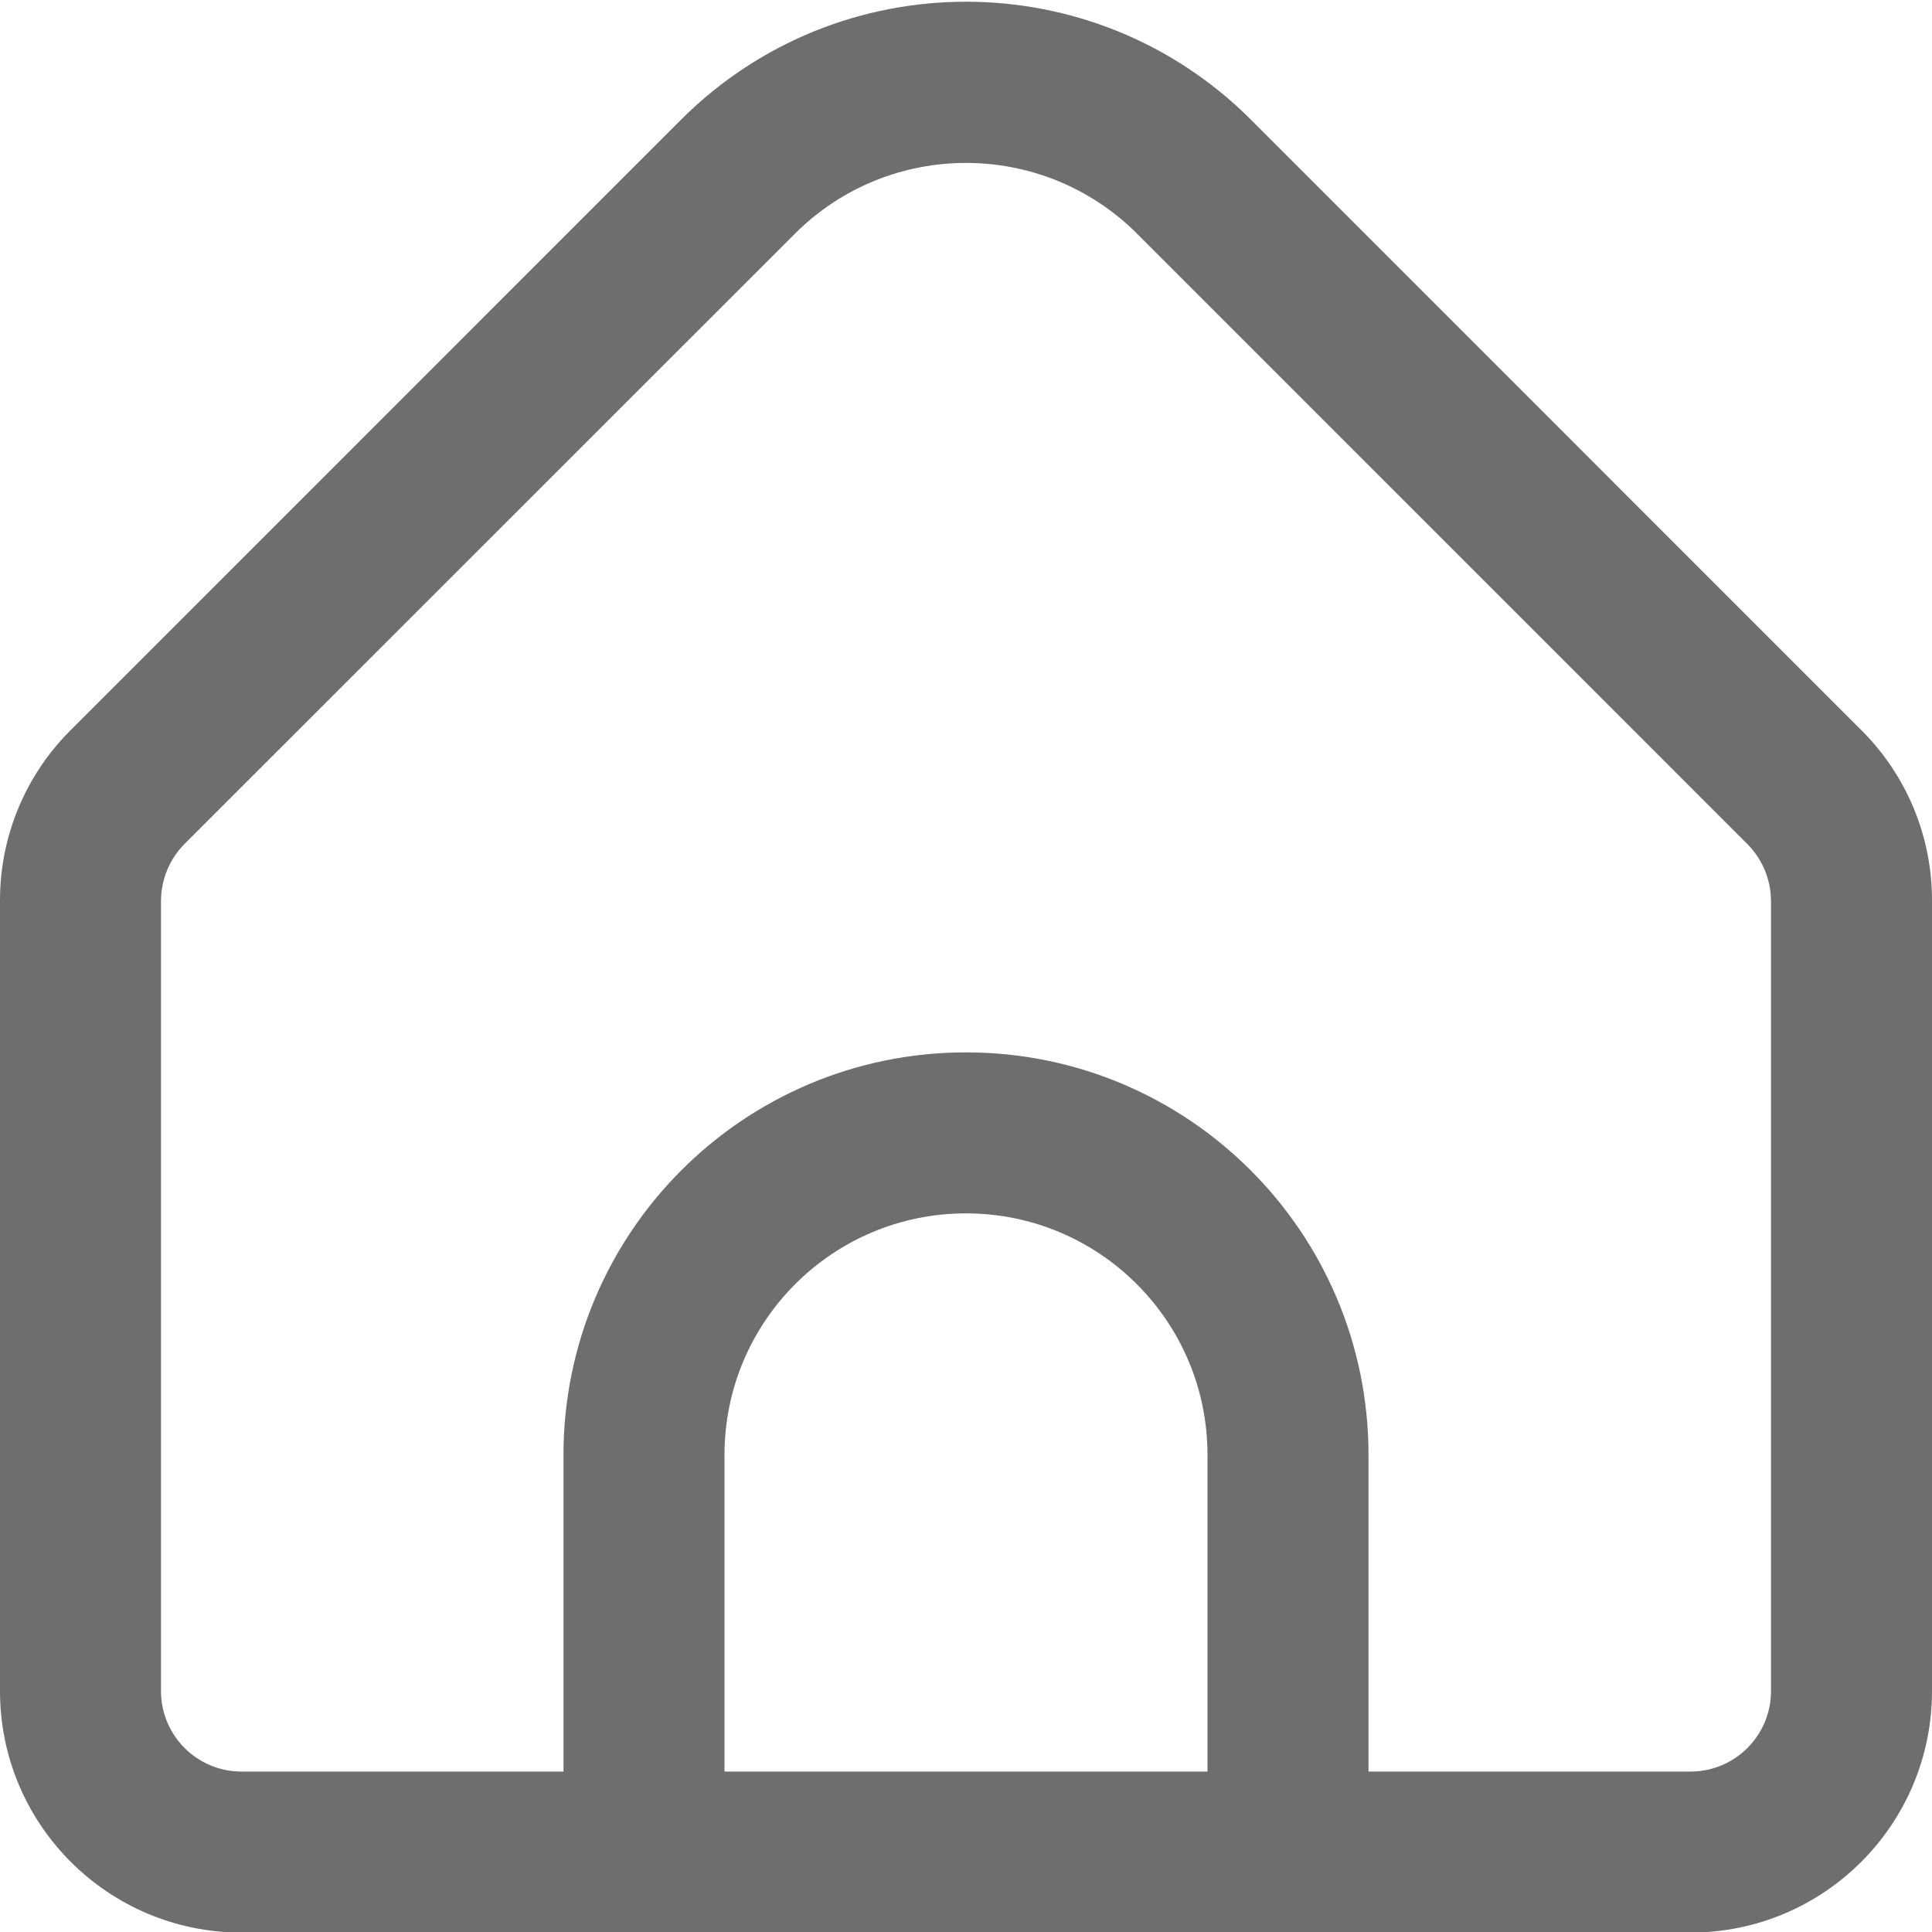
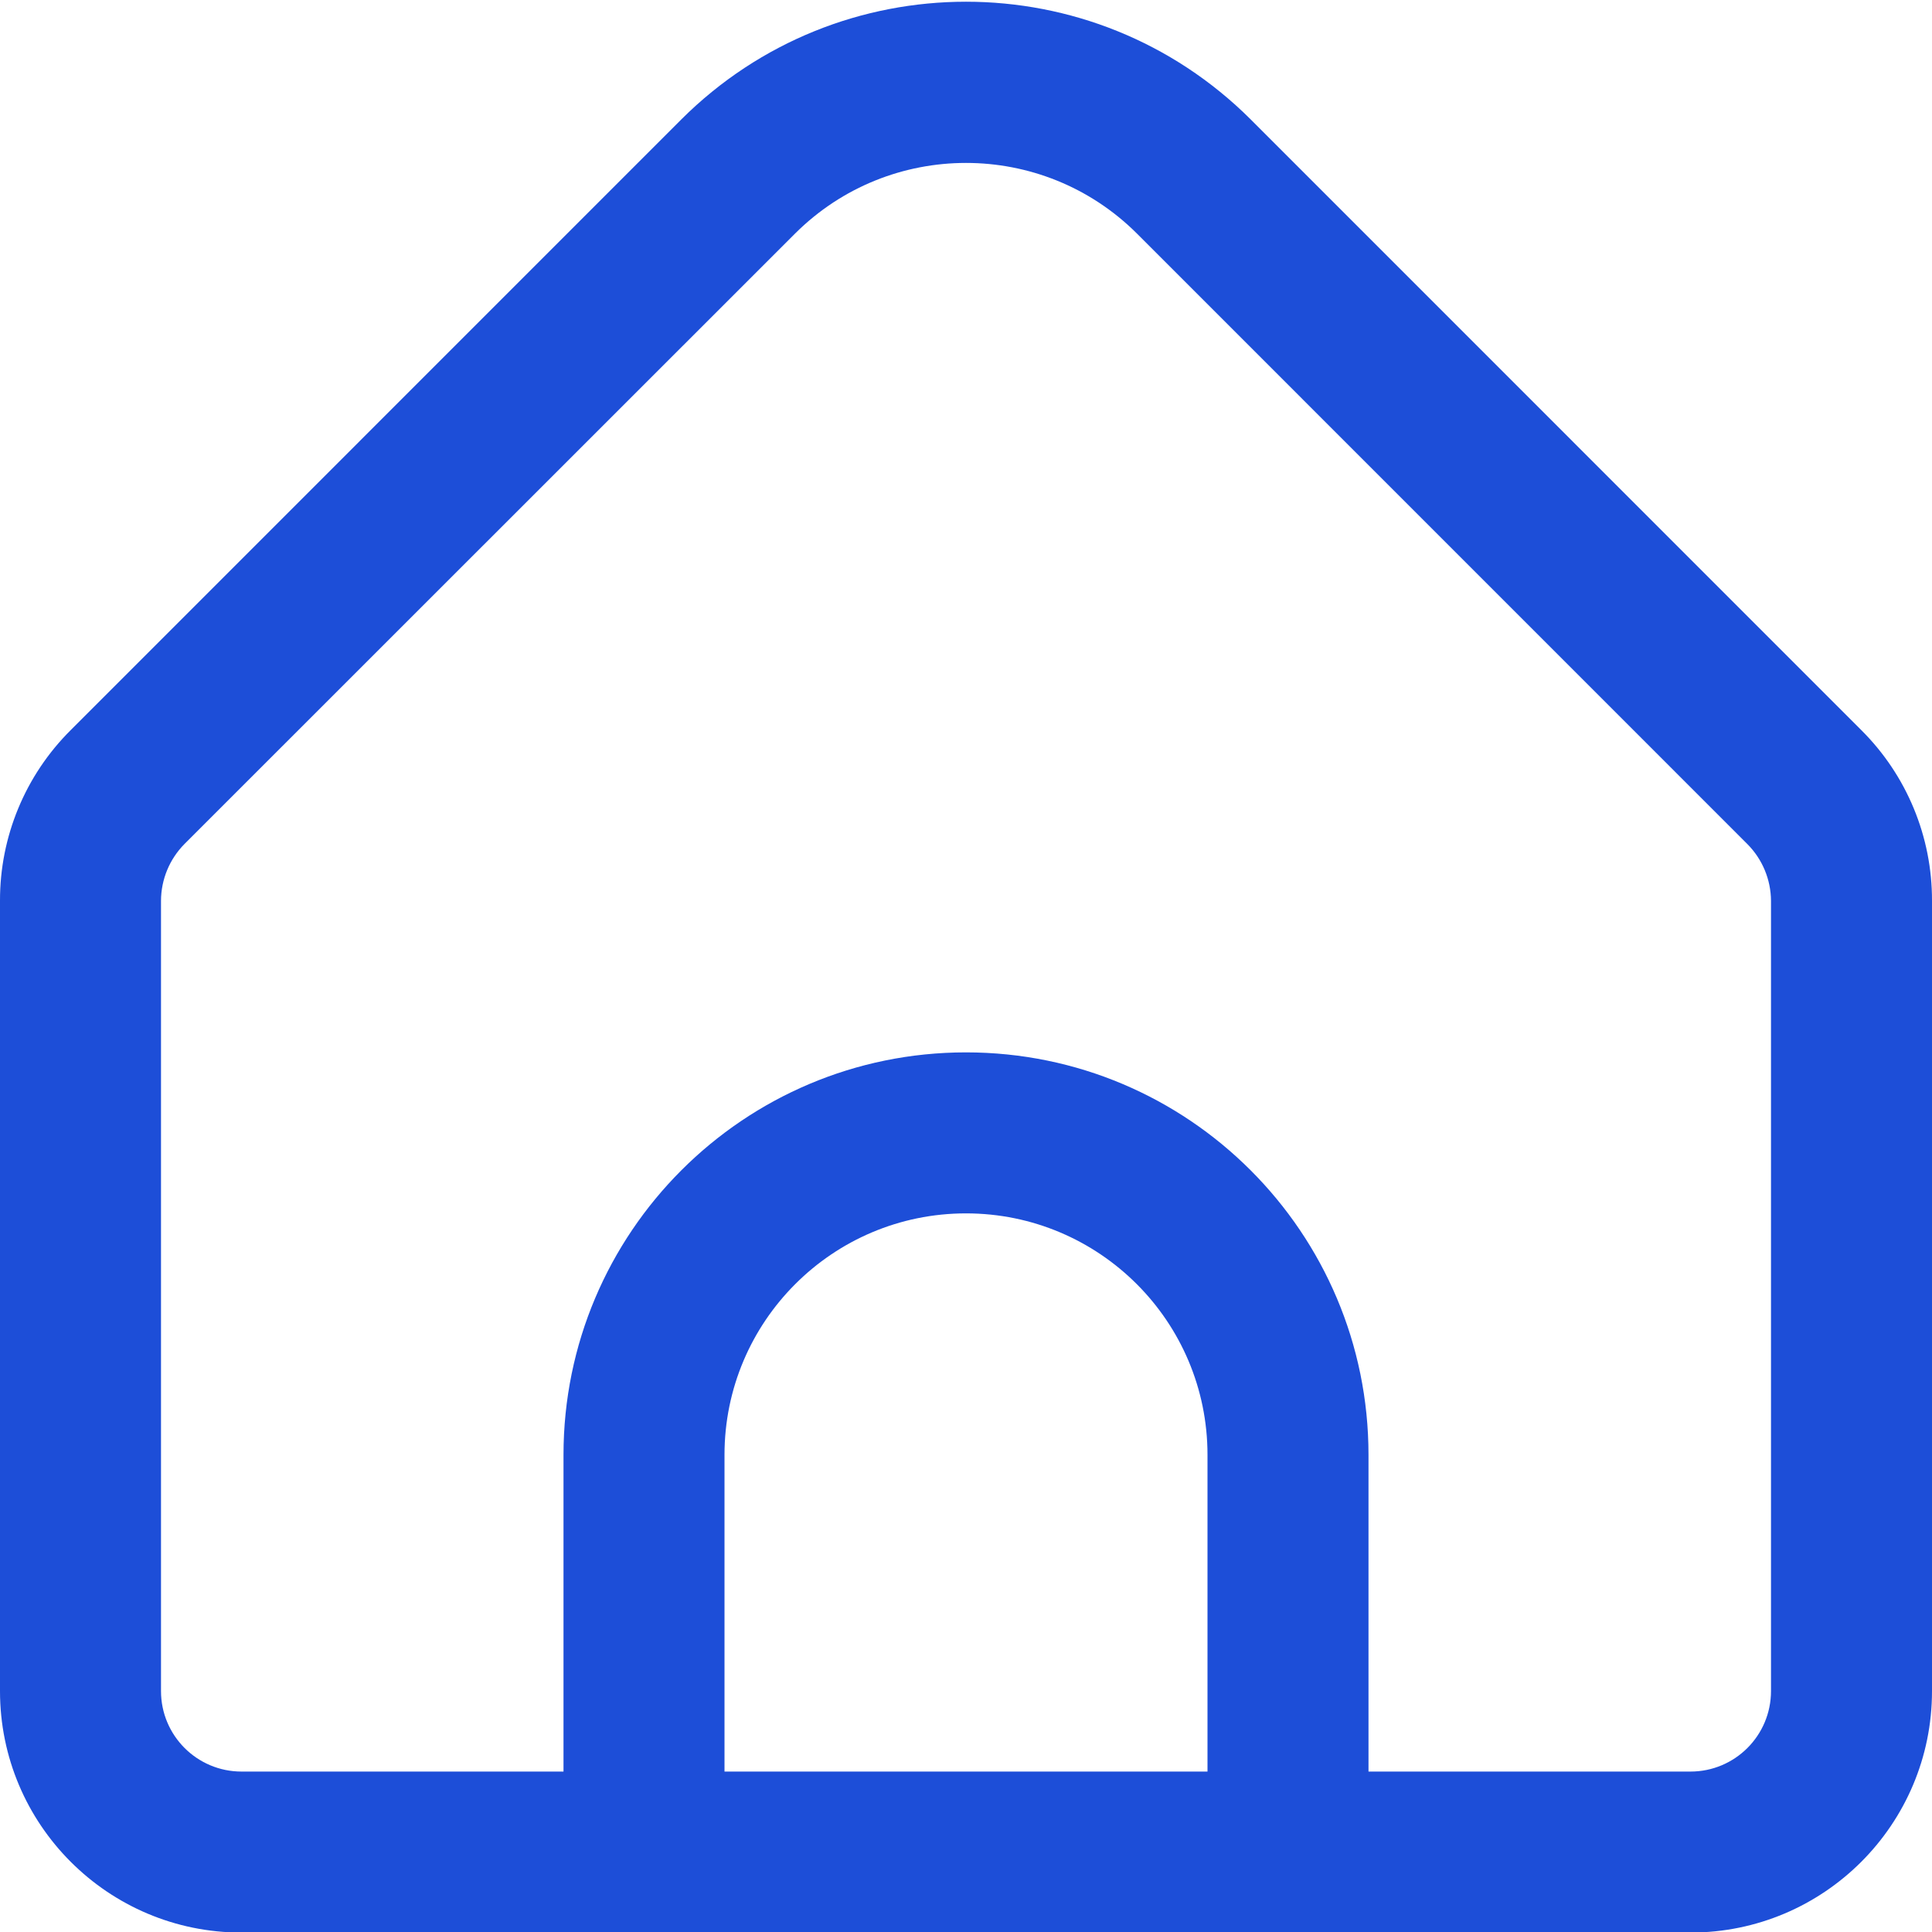
- <svg xmlns="http://www.w3.org/2000/svg" id="Outline" viewBox="0 0 24 24" width="512" height="512" fill="rgb(110, 110, 110)">
+ <svg xmlns="http://www.w3.org/2000/svg" id="Outline" viewBox="0 0 24 24" width="512" height="512" fill="#1d4ed8">
  <path d="M23.121,9.069,15.536,1.483a5.008,5.008,0,0,0-7.072,0L.879,9.069A2.978,2.978,0,0,0,0,11.19v9.817a3,3,0,0,0,3,3H21a3,3,0,0,0,3-3V11.19A2.978,2.978,0,0,0,23.121,9.069ZM15,22.007H9V18.073a3,3,0,0,1,6,0Zm7-1a1,1,0,0,1-1,1H17V18.073a5,5,0,0,0-10,0v3.934H3a1,1,0,0,1-1-1V11.19a1.008,1.008,0,0,1,.293-.707L9.878,2.9a3.008,3.008,0,0,1,4.244,0l7.585,7.586A1.008,1.008,0,0,1,22,11.19Z" />
</svg>
